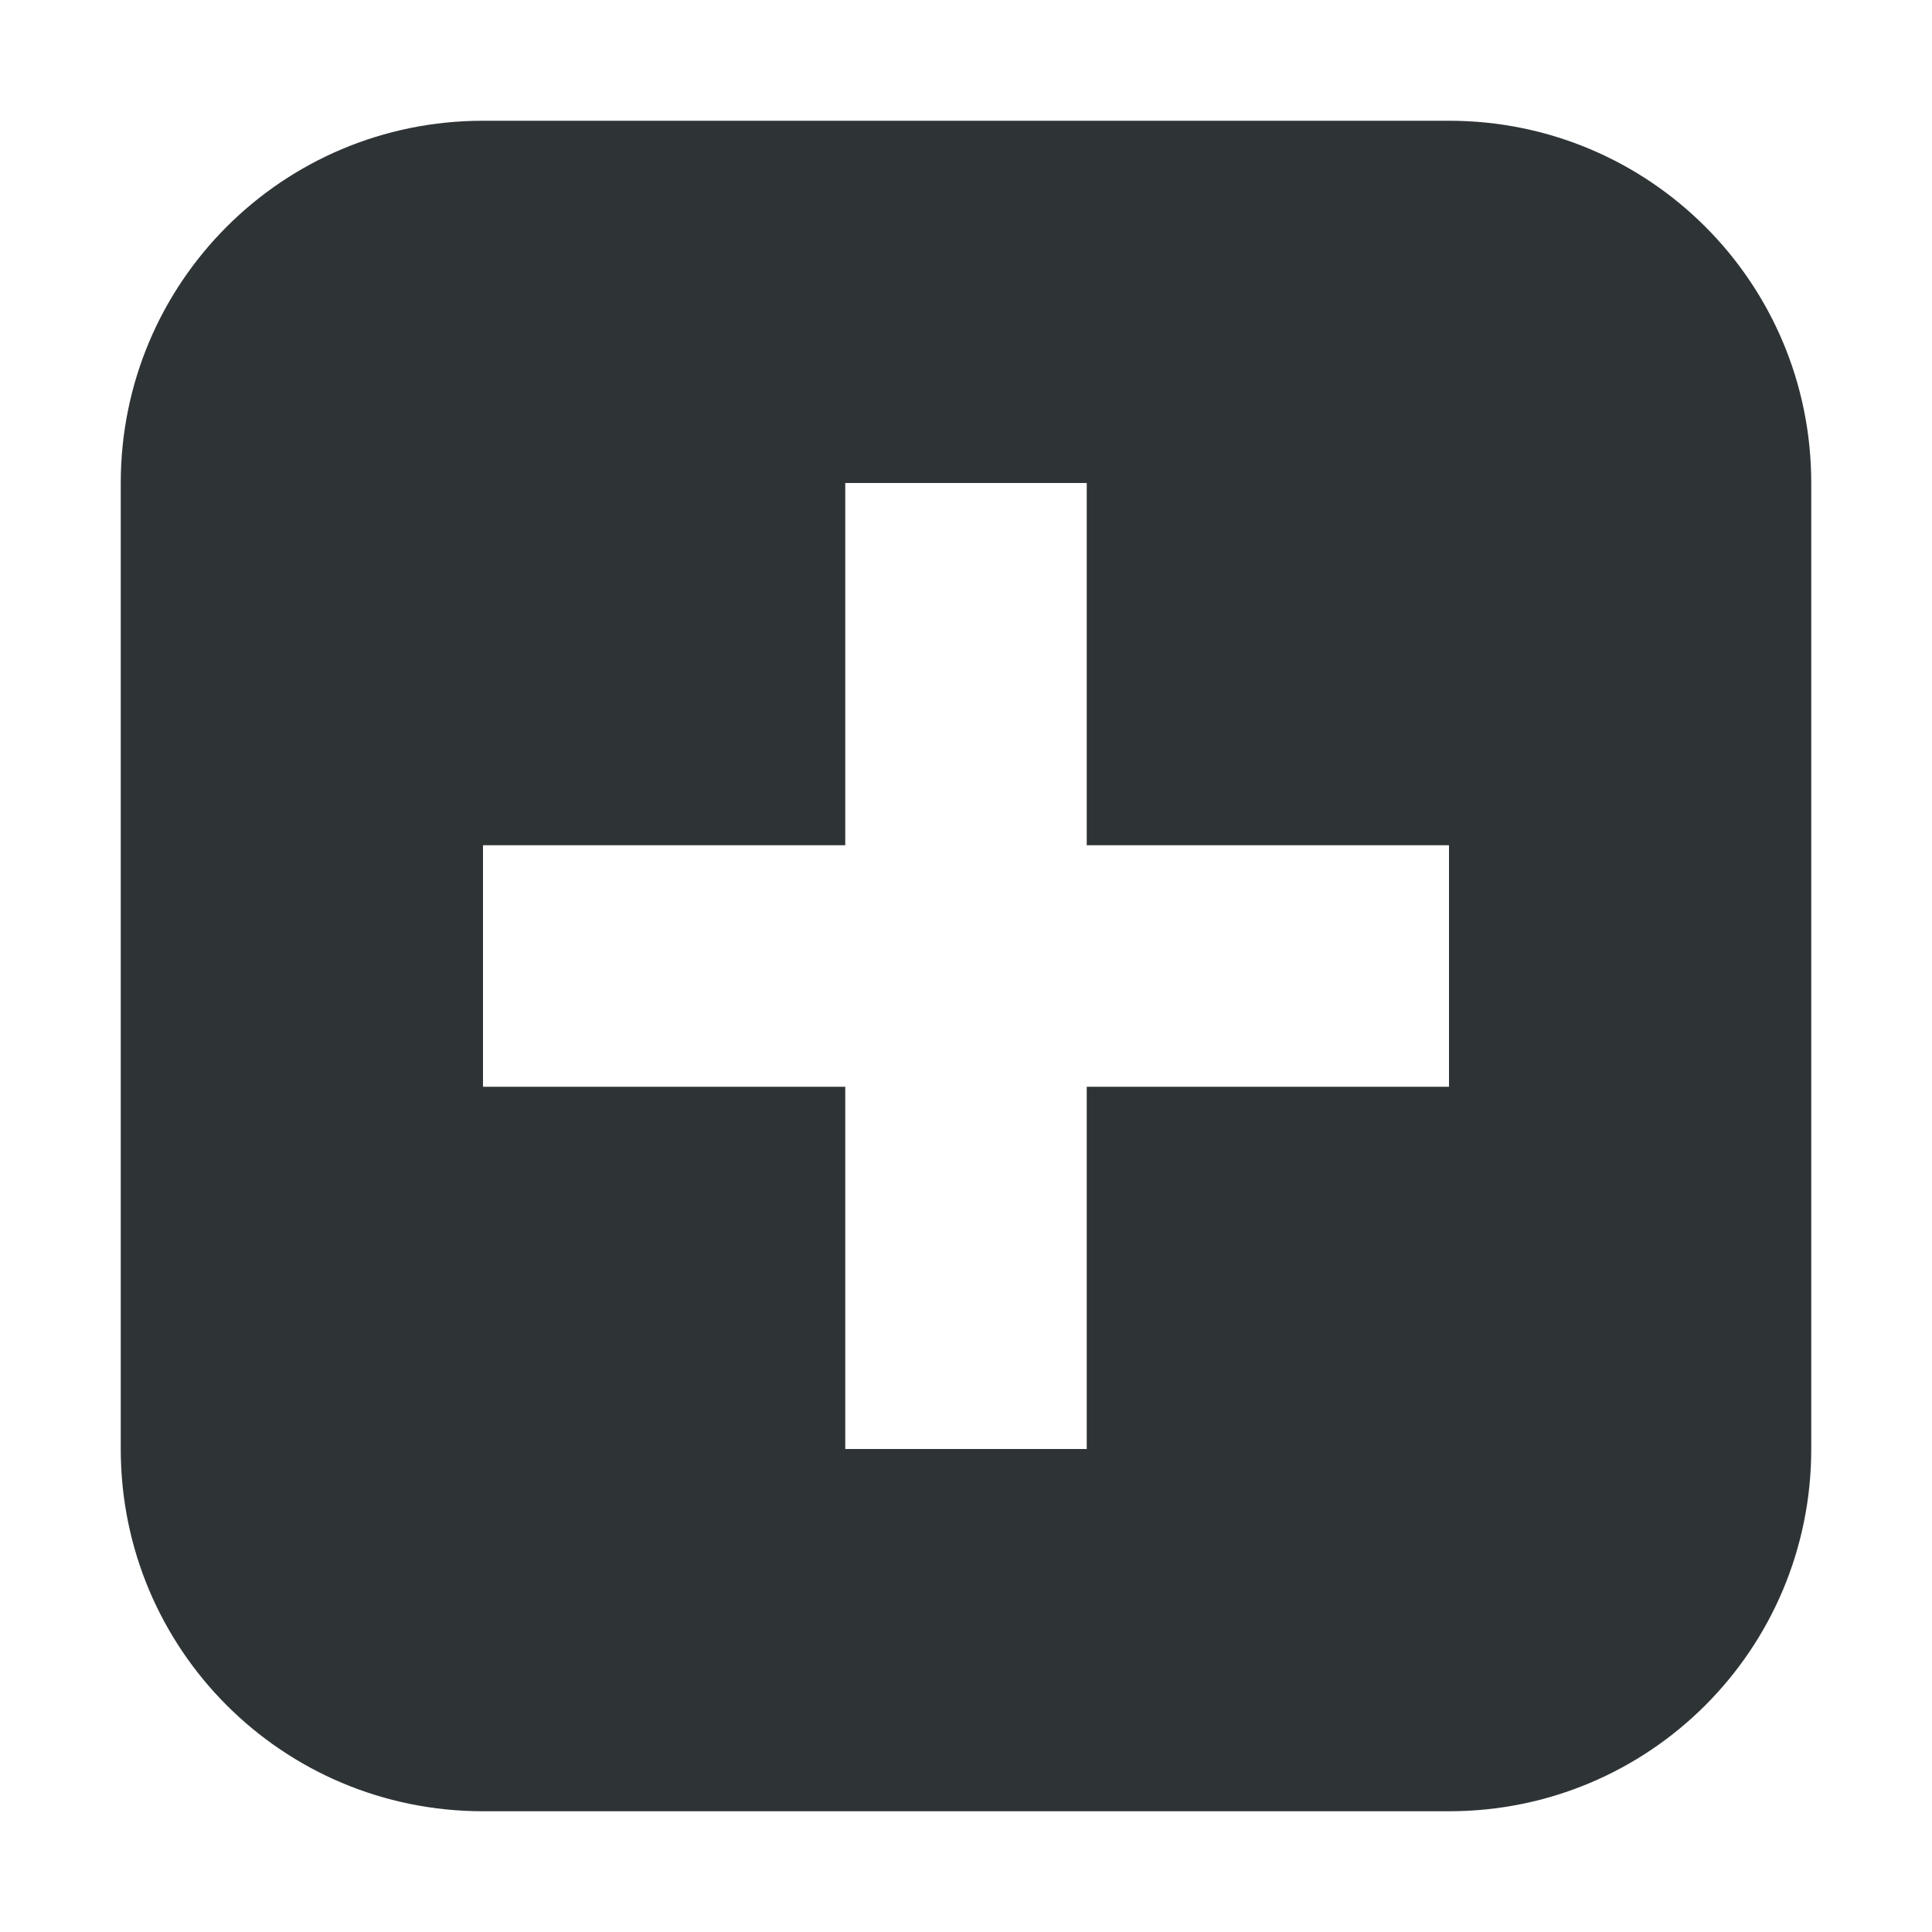
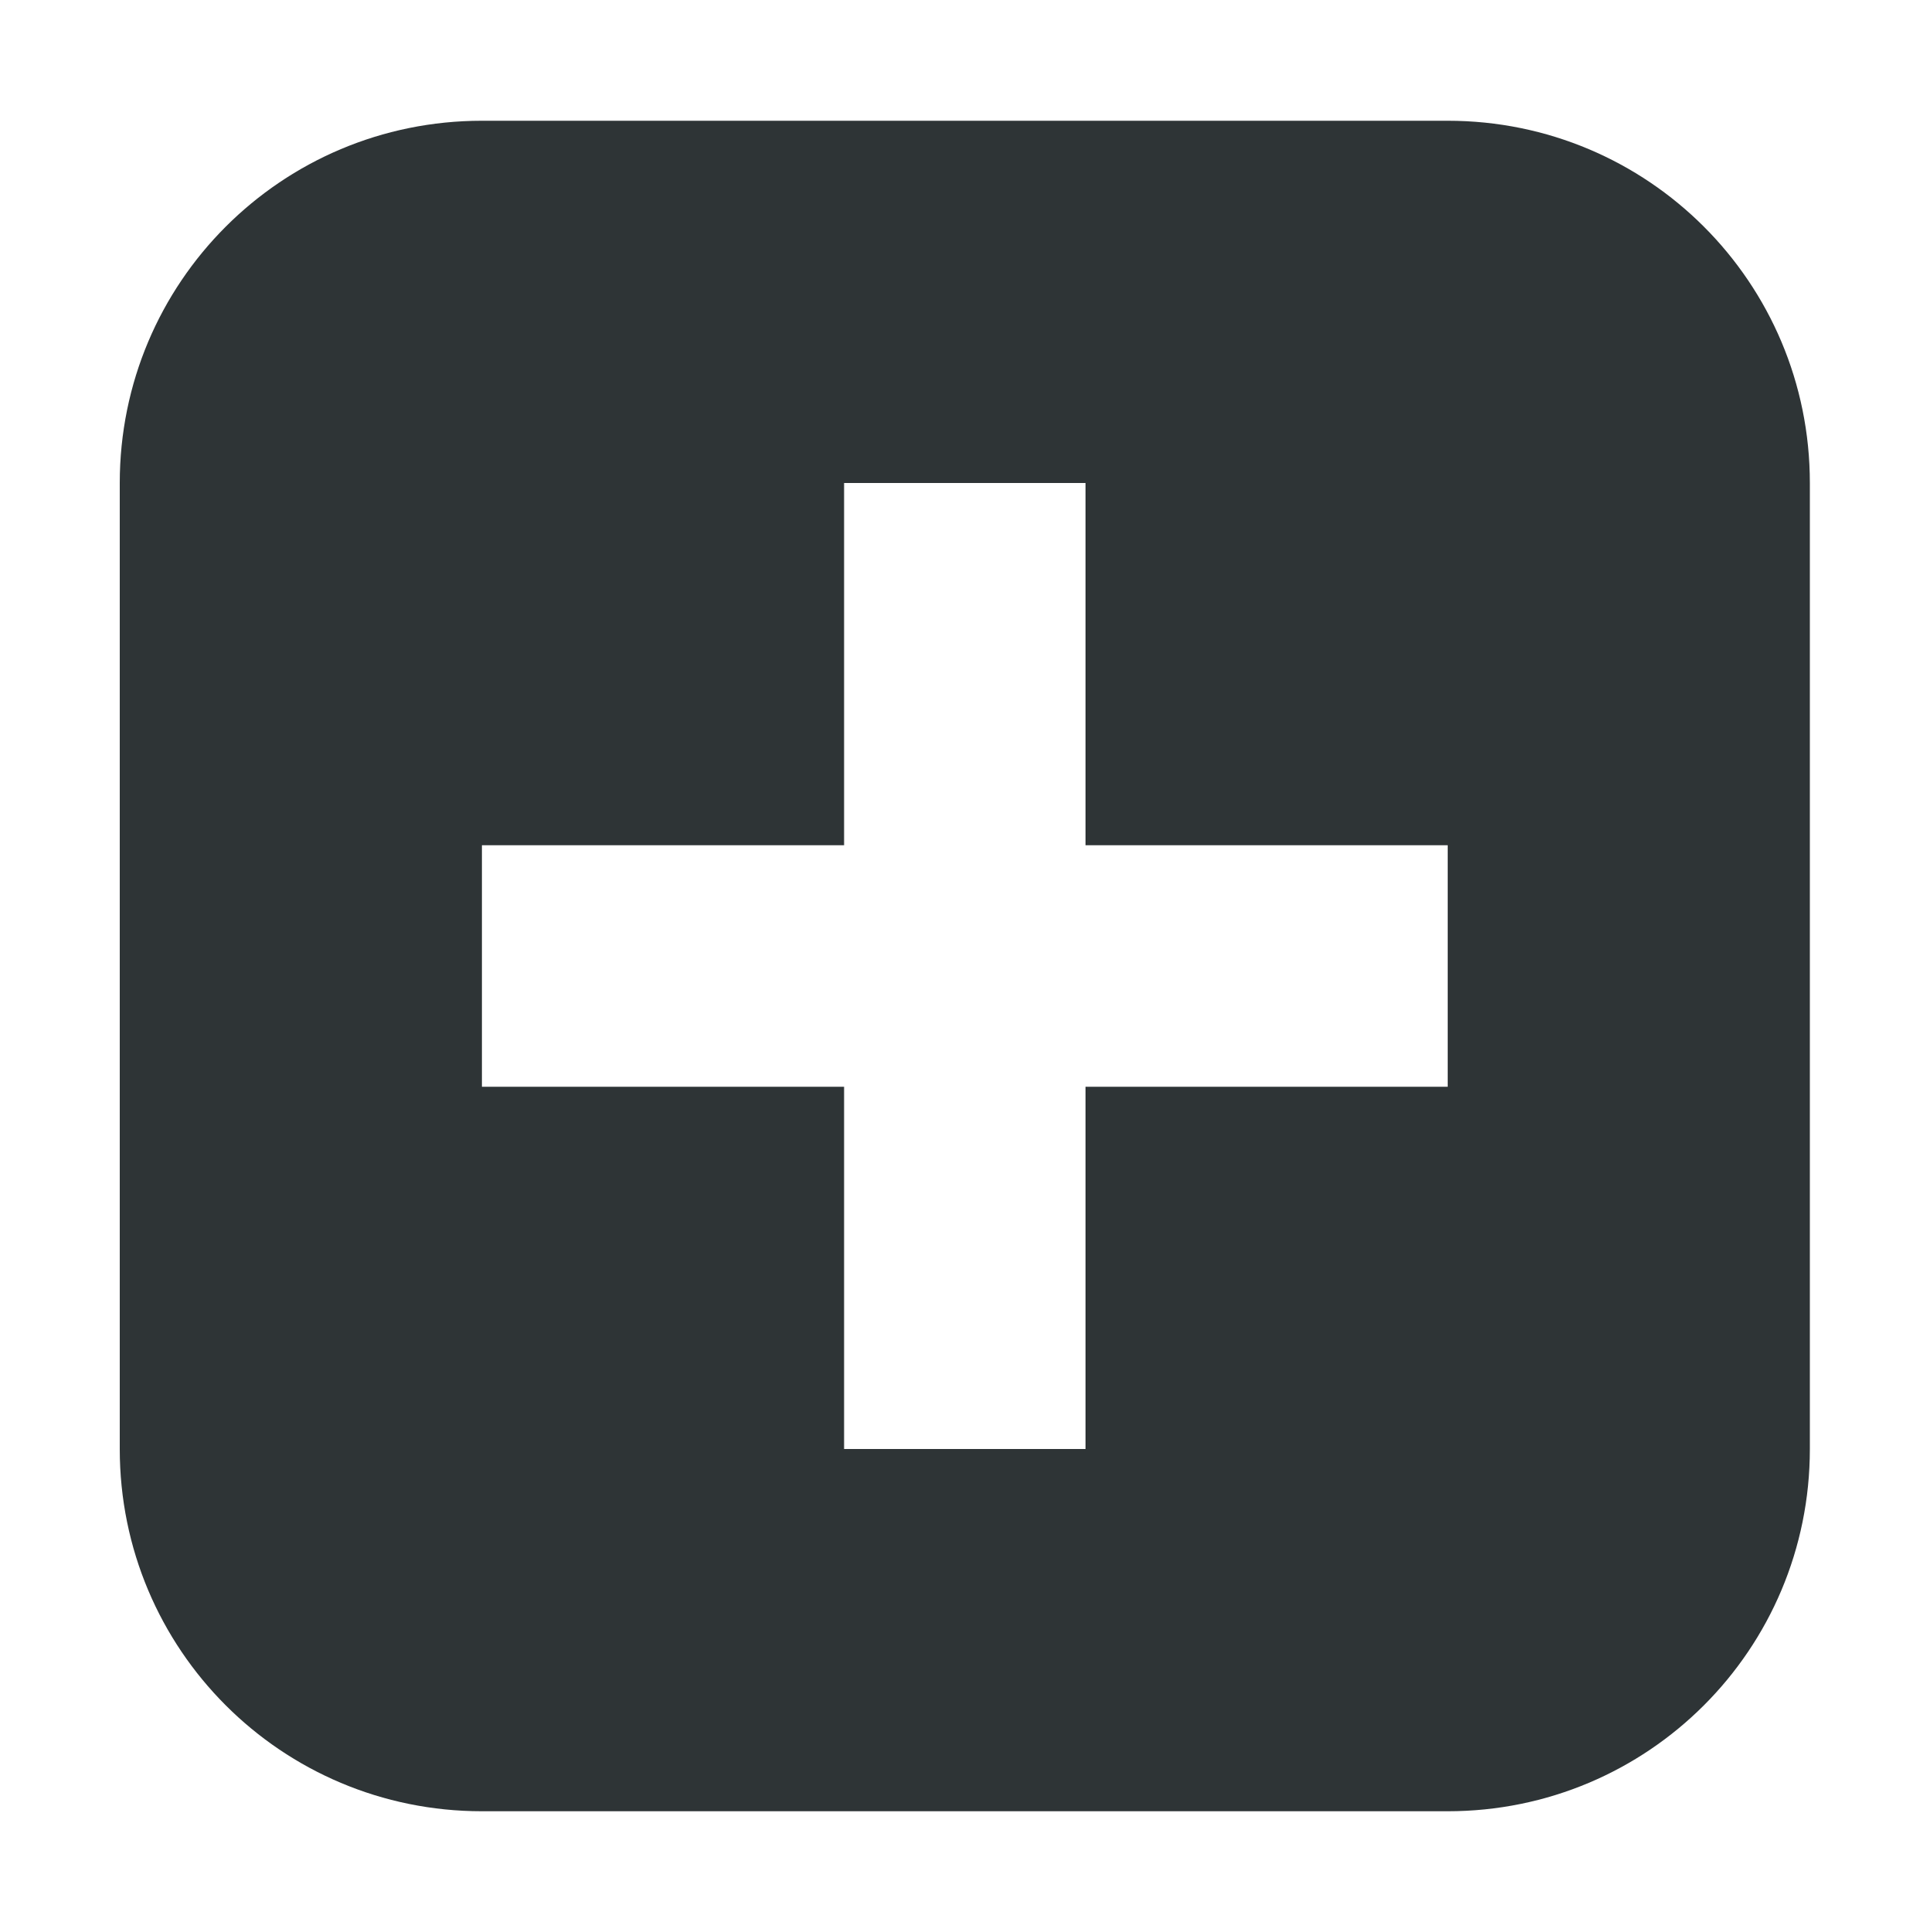
- <svg xmlns="http://www.w3.org/2000/svg" height="16px" viewBox="0 0 16 16" width="16px">
-   <path d="m 4 1 c -1.66 0 -3 1.34 -3 3 v 8 c 0 1.66 1.34 3 3 3 h 8 c 1.66 0 3 -1.34 3 -3 v -8 c 0 -1.66 -1.34 -3 -3 -3 z m 3 3 h 2 v 3 h 3 v 2 h -3 v 3 h -2 v -3 h -3 v -2 h 3 z m 0 0" fill="#2e3436" />
+ <svg xmlns="http://www.w3.org/2000/svg" height="16px" viewBox="0 0 15.984 16" width="15.984px">
+   <path d="m 3.992 1 c -1.66 0 -3 1.34 -3 3 v 8 c 0 1.66 1.34 3 3 3 h 8 c 1.66 0 3 -1.34 3 -3 v -8 c 0 -1.66 -1.34 -3 -3 -3 z m 3 3 h 2 v 3 h 3 v 2 h -3 v 3 h -2 v -3 h -3 v -2 h 3 z m 0 0" fill="#2e3436" />
</svg>
